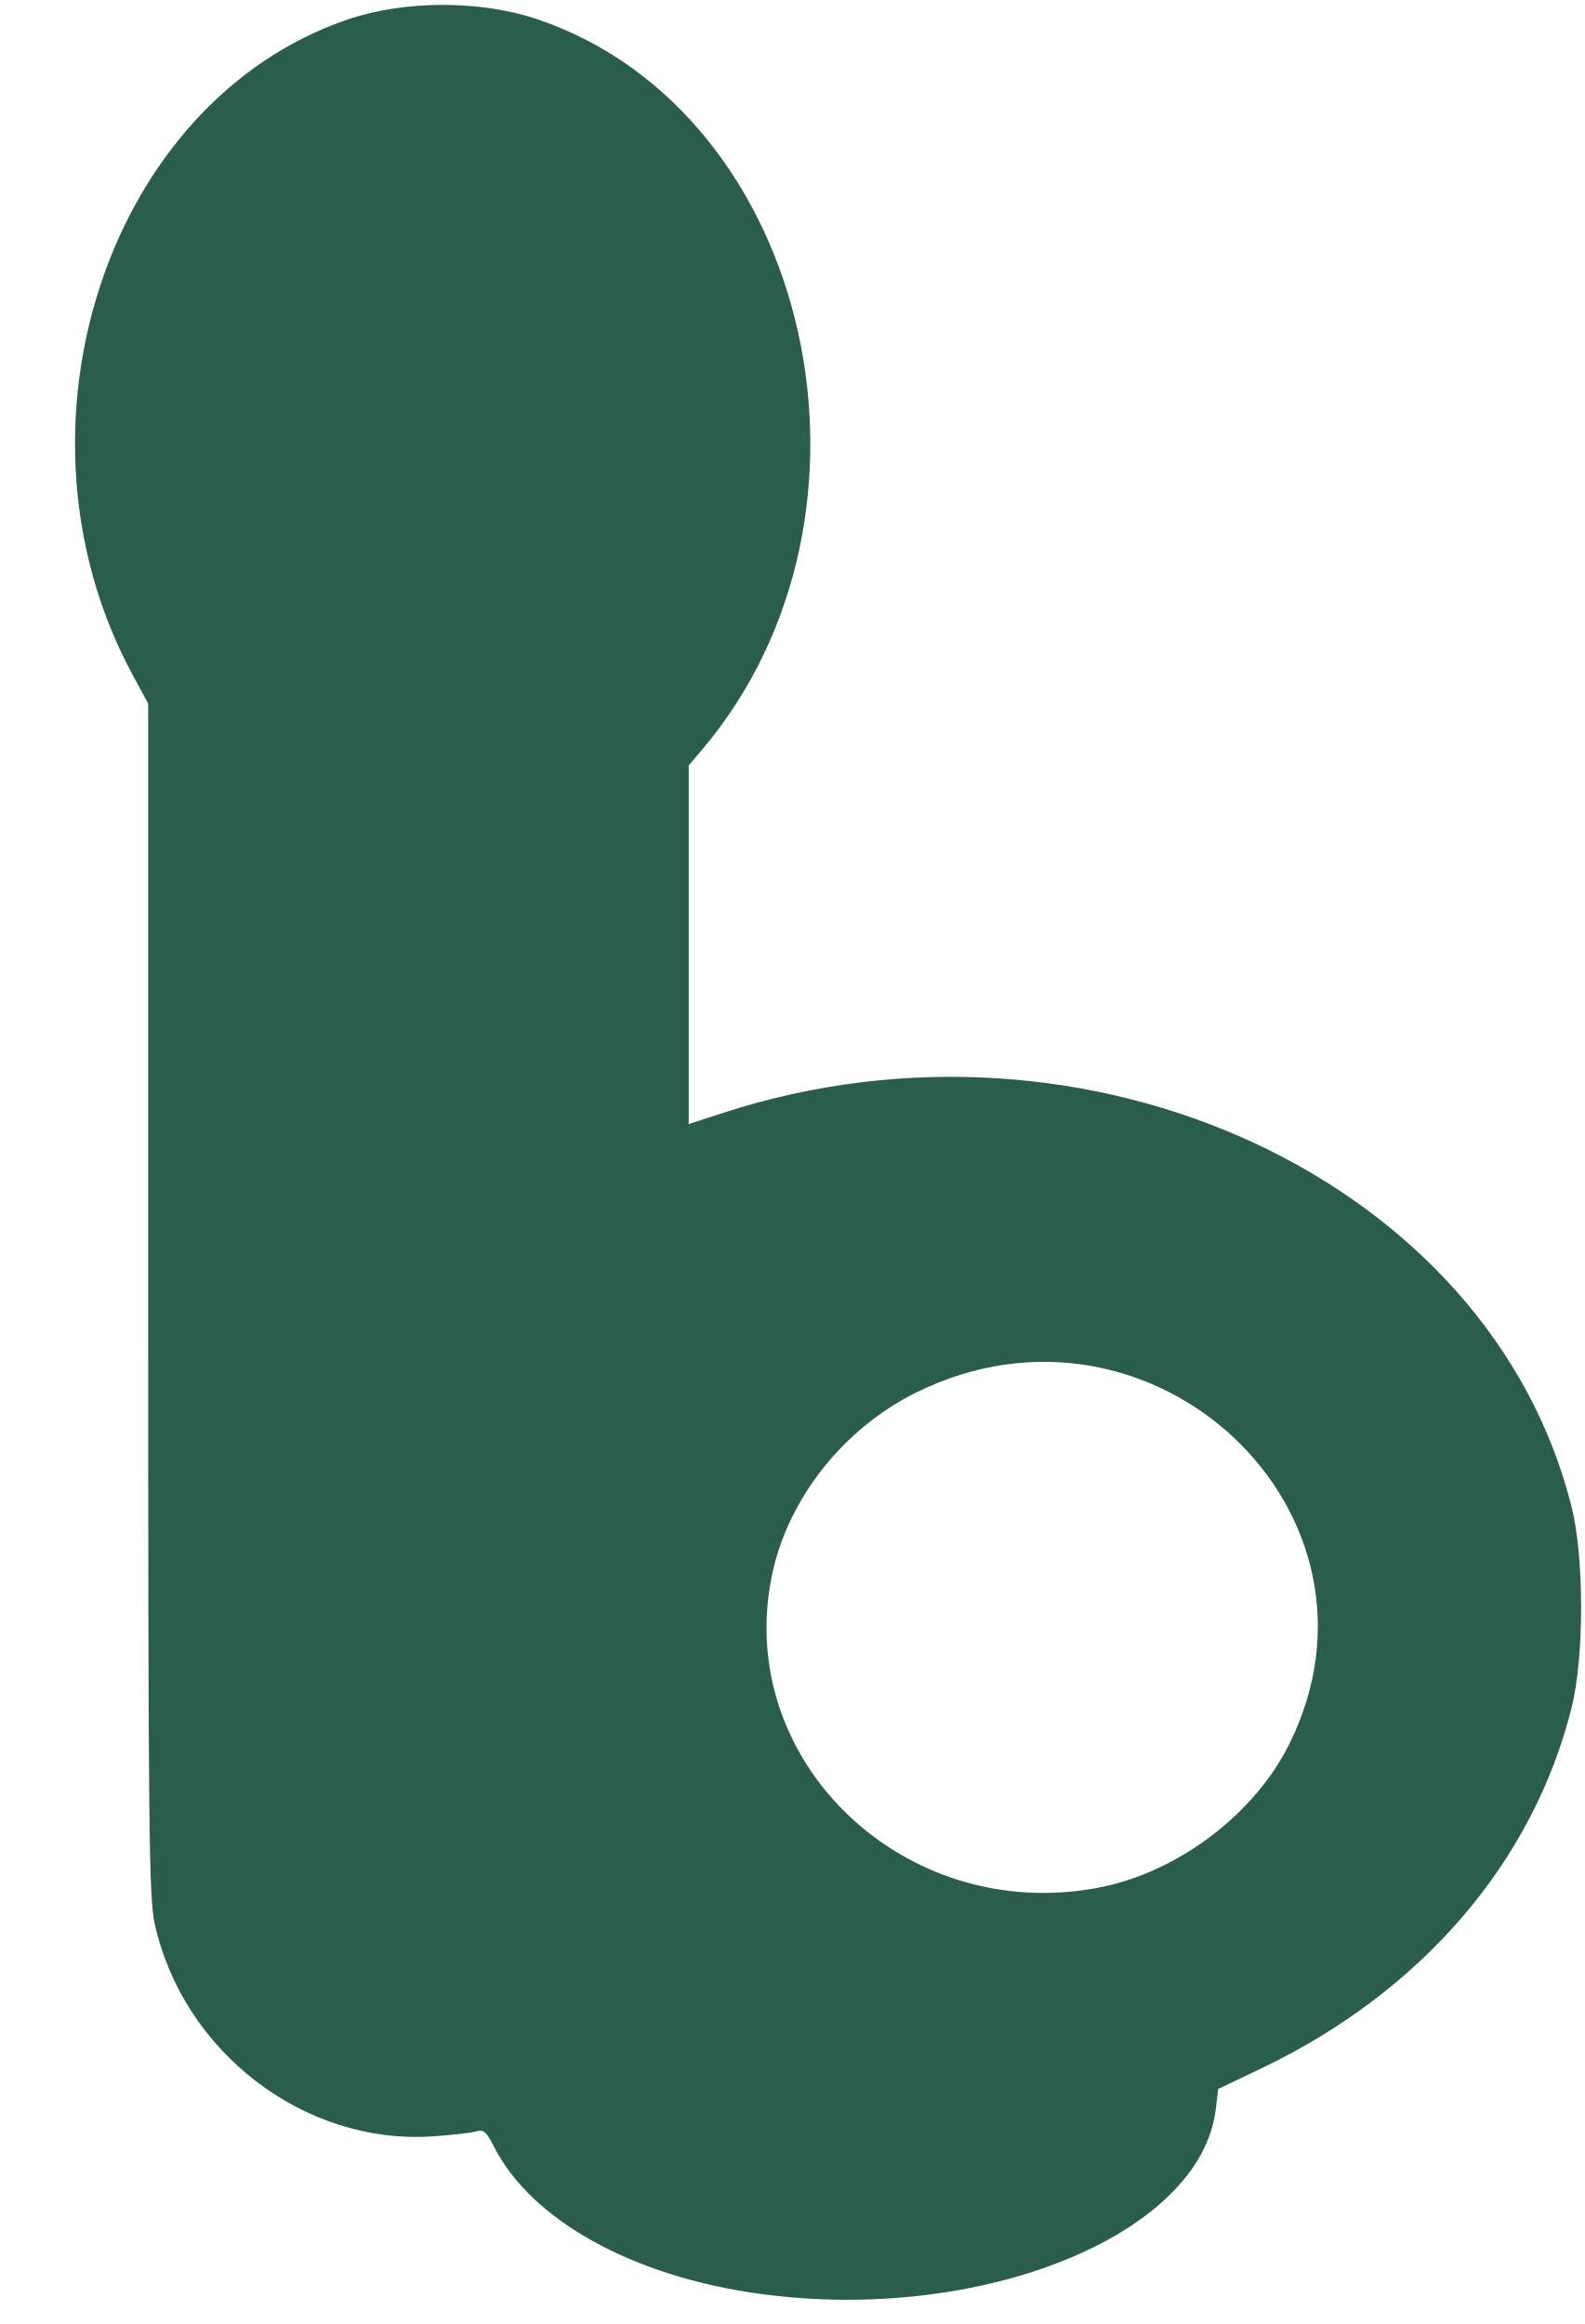
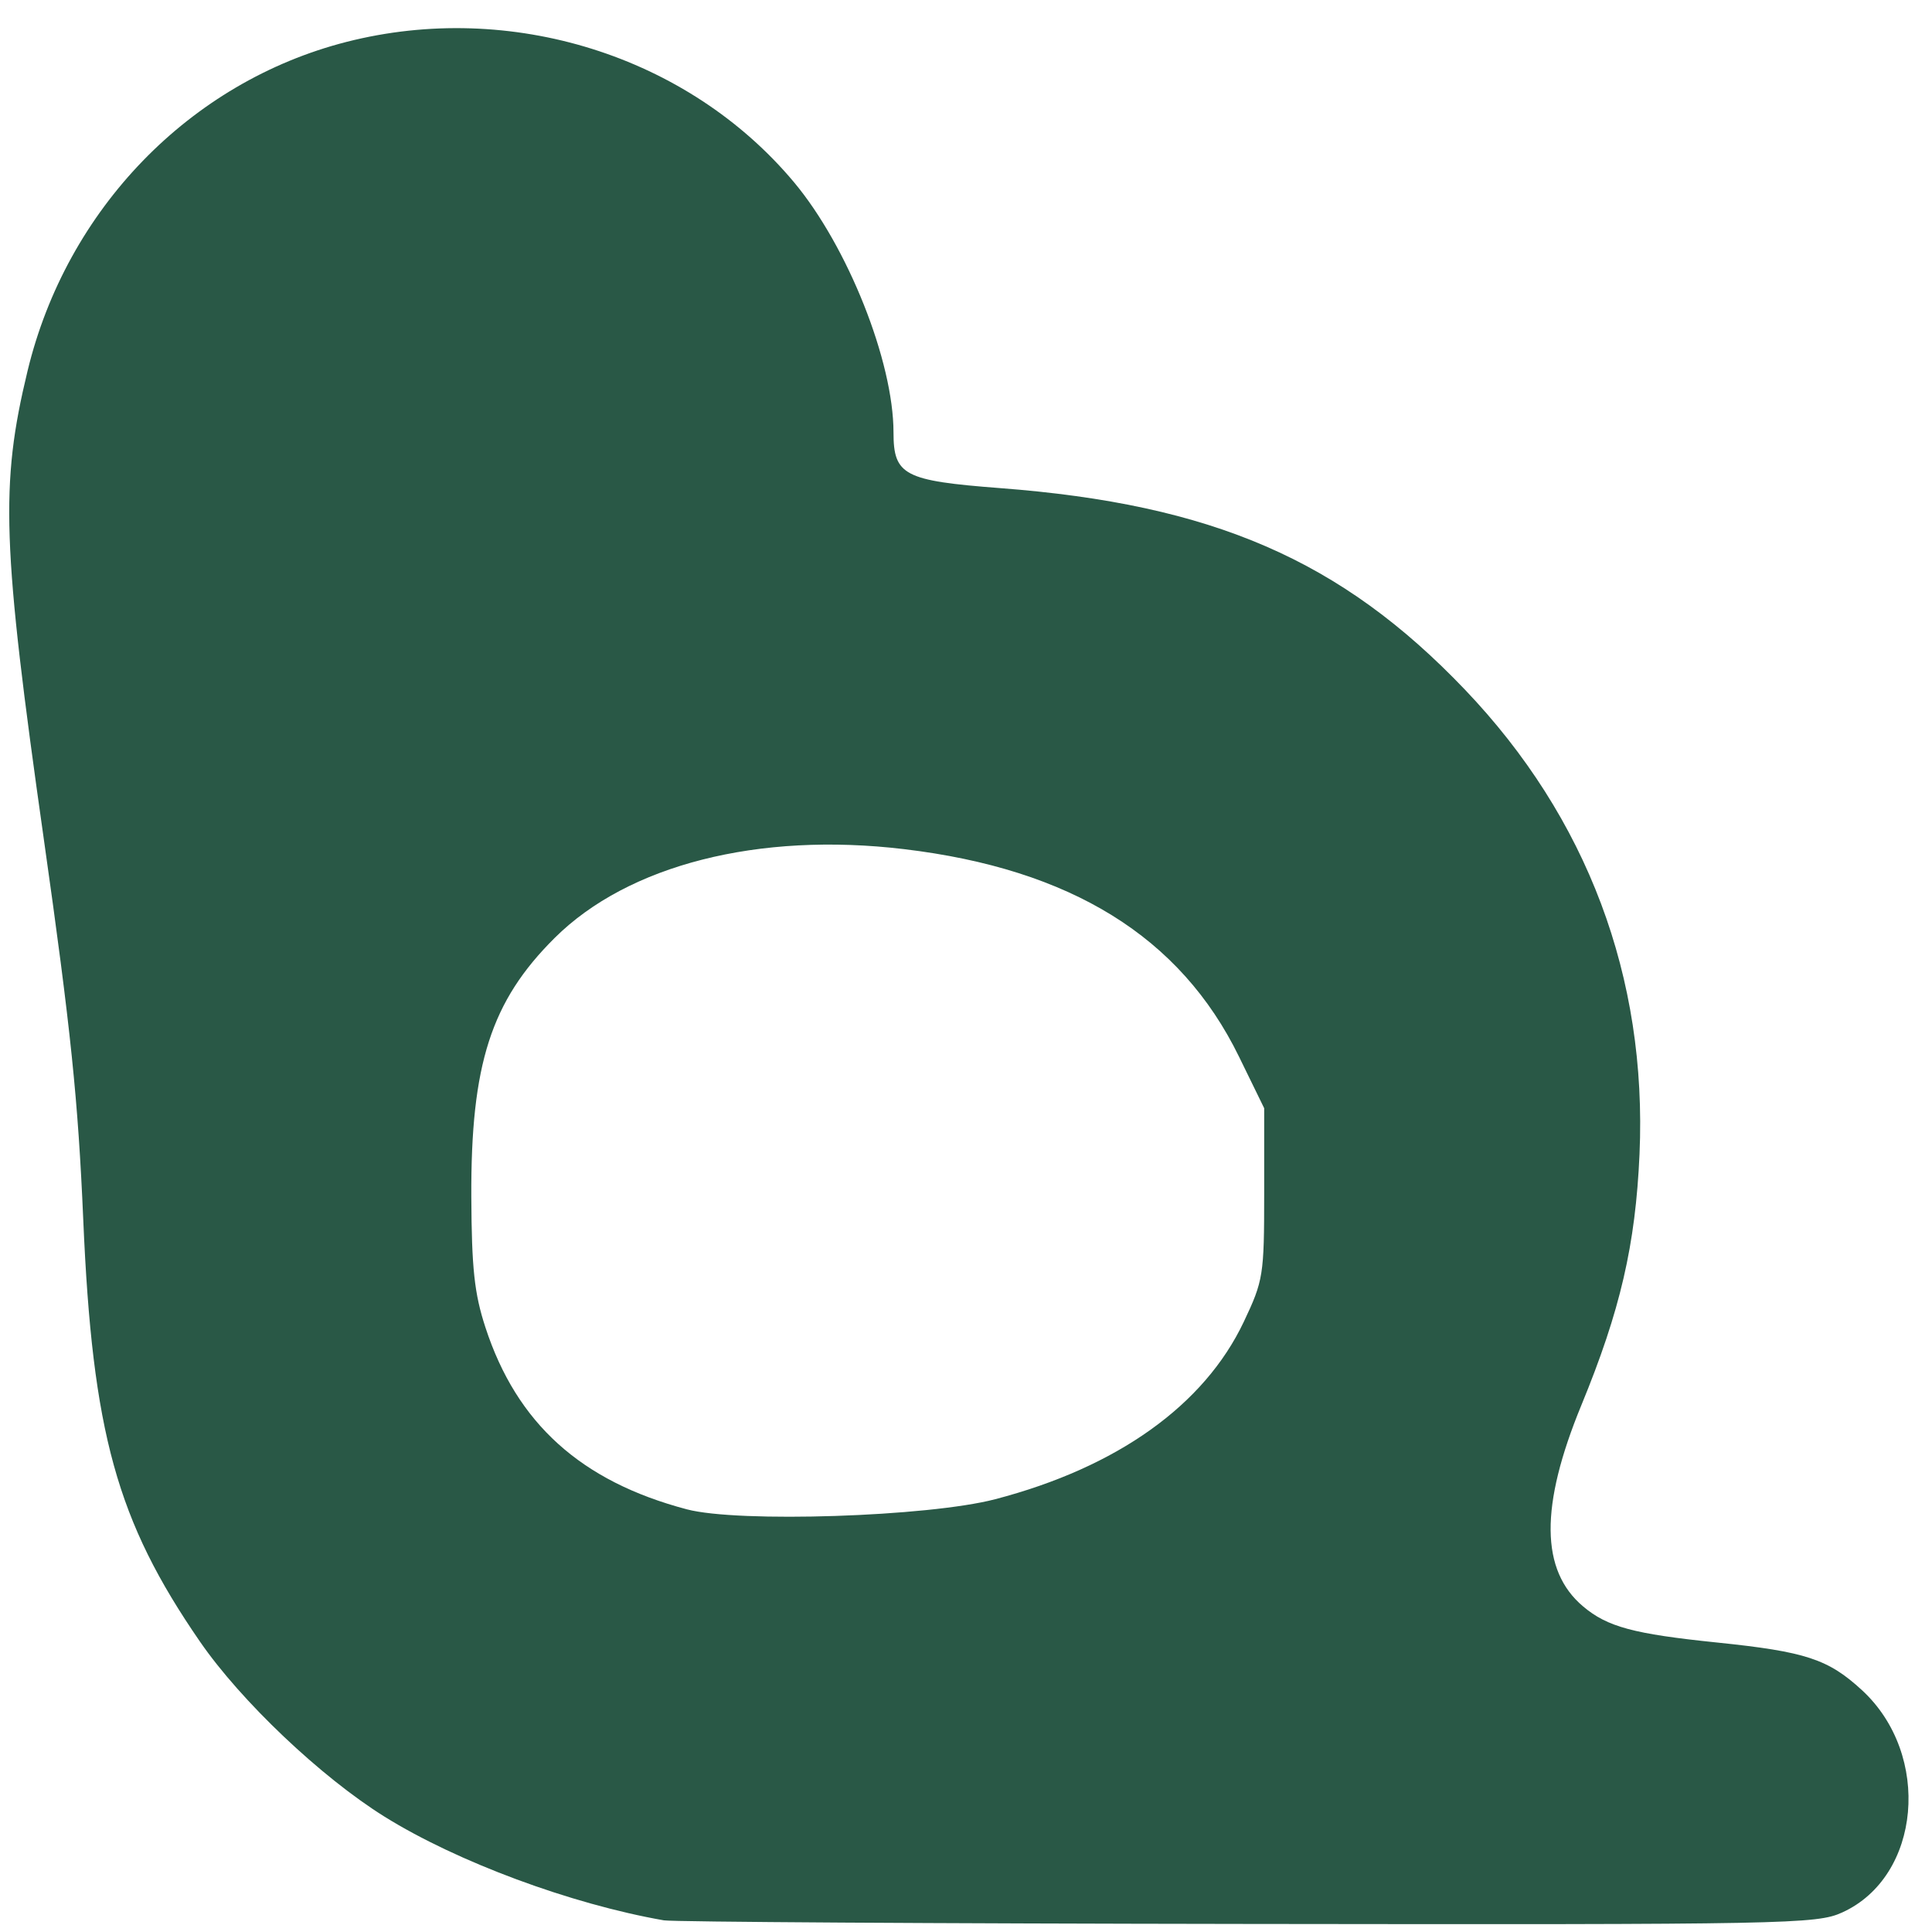
- <svg xmlns="http://www.w3.org/2000/svg" width="100%" height="100%" viewBox="131.54 35.02 389.81 571.83" fill="#2B5E4A">
-   <path fill-rule="evenodd" d="M318.58 599.44C287.25 595.18 262.20 581.30 253.05 563.15C251.21 559.50 250.51 558.91 248.68 559.46C247.48 559.82 242.62 560.37 237.89 560.69C206.39 562.78 176.57 539.91 169.59 508.30C168.18 501.90 168.00 484.84 168.00 354.63L168.00 208.15 L164.05 200.83C131.54 140.49 158.02 59.99 217.00 39.84C231.11 35.02 249.89 35.02 264.00 39.84C331.34 62.85 353.46 161.36 304.33 219.43L301.00 223.36 L301.00 267.48L301.00 311.60 L309.29 308.90C399.33 279.55 498.14 325.39 518.24 405.83C521.35 418.28 521.35 442.72 518.24 455.17C508.72 493.26 481.32 525.11 441.86 543.97L431.28 549.02 L430.69 553.94C427.03 584.91 372.97 606.85 318.58 599.44Z M401.66 499.52C421.17 495.84 440.22 481.50 448.85 463.99C476.84 407.22 414.96 349.03 357.02 377.63C339.09 386.48 325.42 403.75 321.50 422.50C311.95 468.15 353.96 508.52 401.66 499.52Z" />
+ <svg xmlns="http://www.w3.org/2000/svg" width="100%" height="100%" viewBox="2.81 -0.42 294.48 293.38" fill="#295846">
+   <path fill-rule="evenodd" d="M104.00 292.29C89.82 289.81 72.47 283.37 61.41 276.48C51.74 270.45 39.54 258.88 33.28 249.79C20.61 231.40 16.89 217.97 15.50 185.50C14.71 167.21 13.61 156.53 9.49 127.50C3.12 82.61 2.81 73.52 7.01 56.12C12.96 31.46 31.75 12.07 55.61 5.97C80.62 -0.42 107.66 8.05 123.82 27.34C132.02 37.14 139.00 54.68 139.00 65.50C139.00 72.02 140.61 72.86 155.23 73.98C187.66 76.45 207.22 84.93 226.09 104.69C244.75 124.23 253.89 148.54 252.71 175.50C252.10 189.32 249.78 199.35 243.84 213.78C237.51 229.16 237.60 238.96 244.11 244.44C247.81 247.56 251.79 248.63 264.50 249.94C278.05 251.34 281.46 252.46 286.62 257.21C297.29 267.05 295.63 285.63 283.60 291.09C279.70 292.87 275.36 292.95 193.00 292.84C145.42 292.78 105.38 292.53 104.00 292.29Z M154.50 228.10C173.10 223.24 186.36 213.78 192.39 201.06C195.37 194.77 195.50 193.97 195.50 181.50L195.50 168.50 L191.66 160.64C182.74 142.38 166.06 132.05 140.60 129.01C118.42 126.36 98.56 131.41 87.36 142.54C77.66 152.18 74.56 161.80 74.65 182.00C74.70 192.88 75.11 196.75 76.80 201.91C81.57 216.54 91.36 225.38 107.50 229.64C115.36 231.72 144.28 230.77 154.50 228.10Z" />
</svg>
